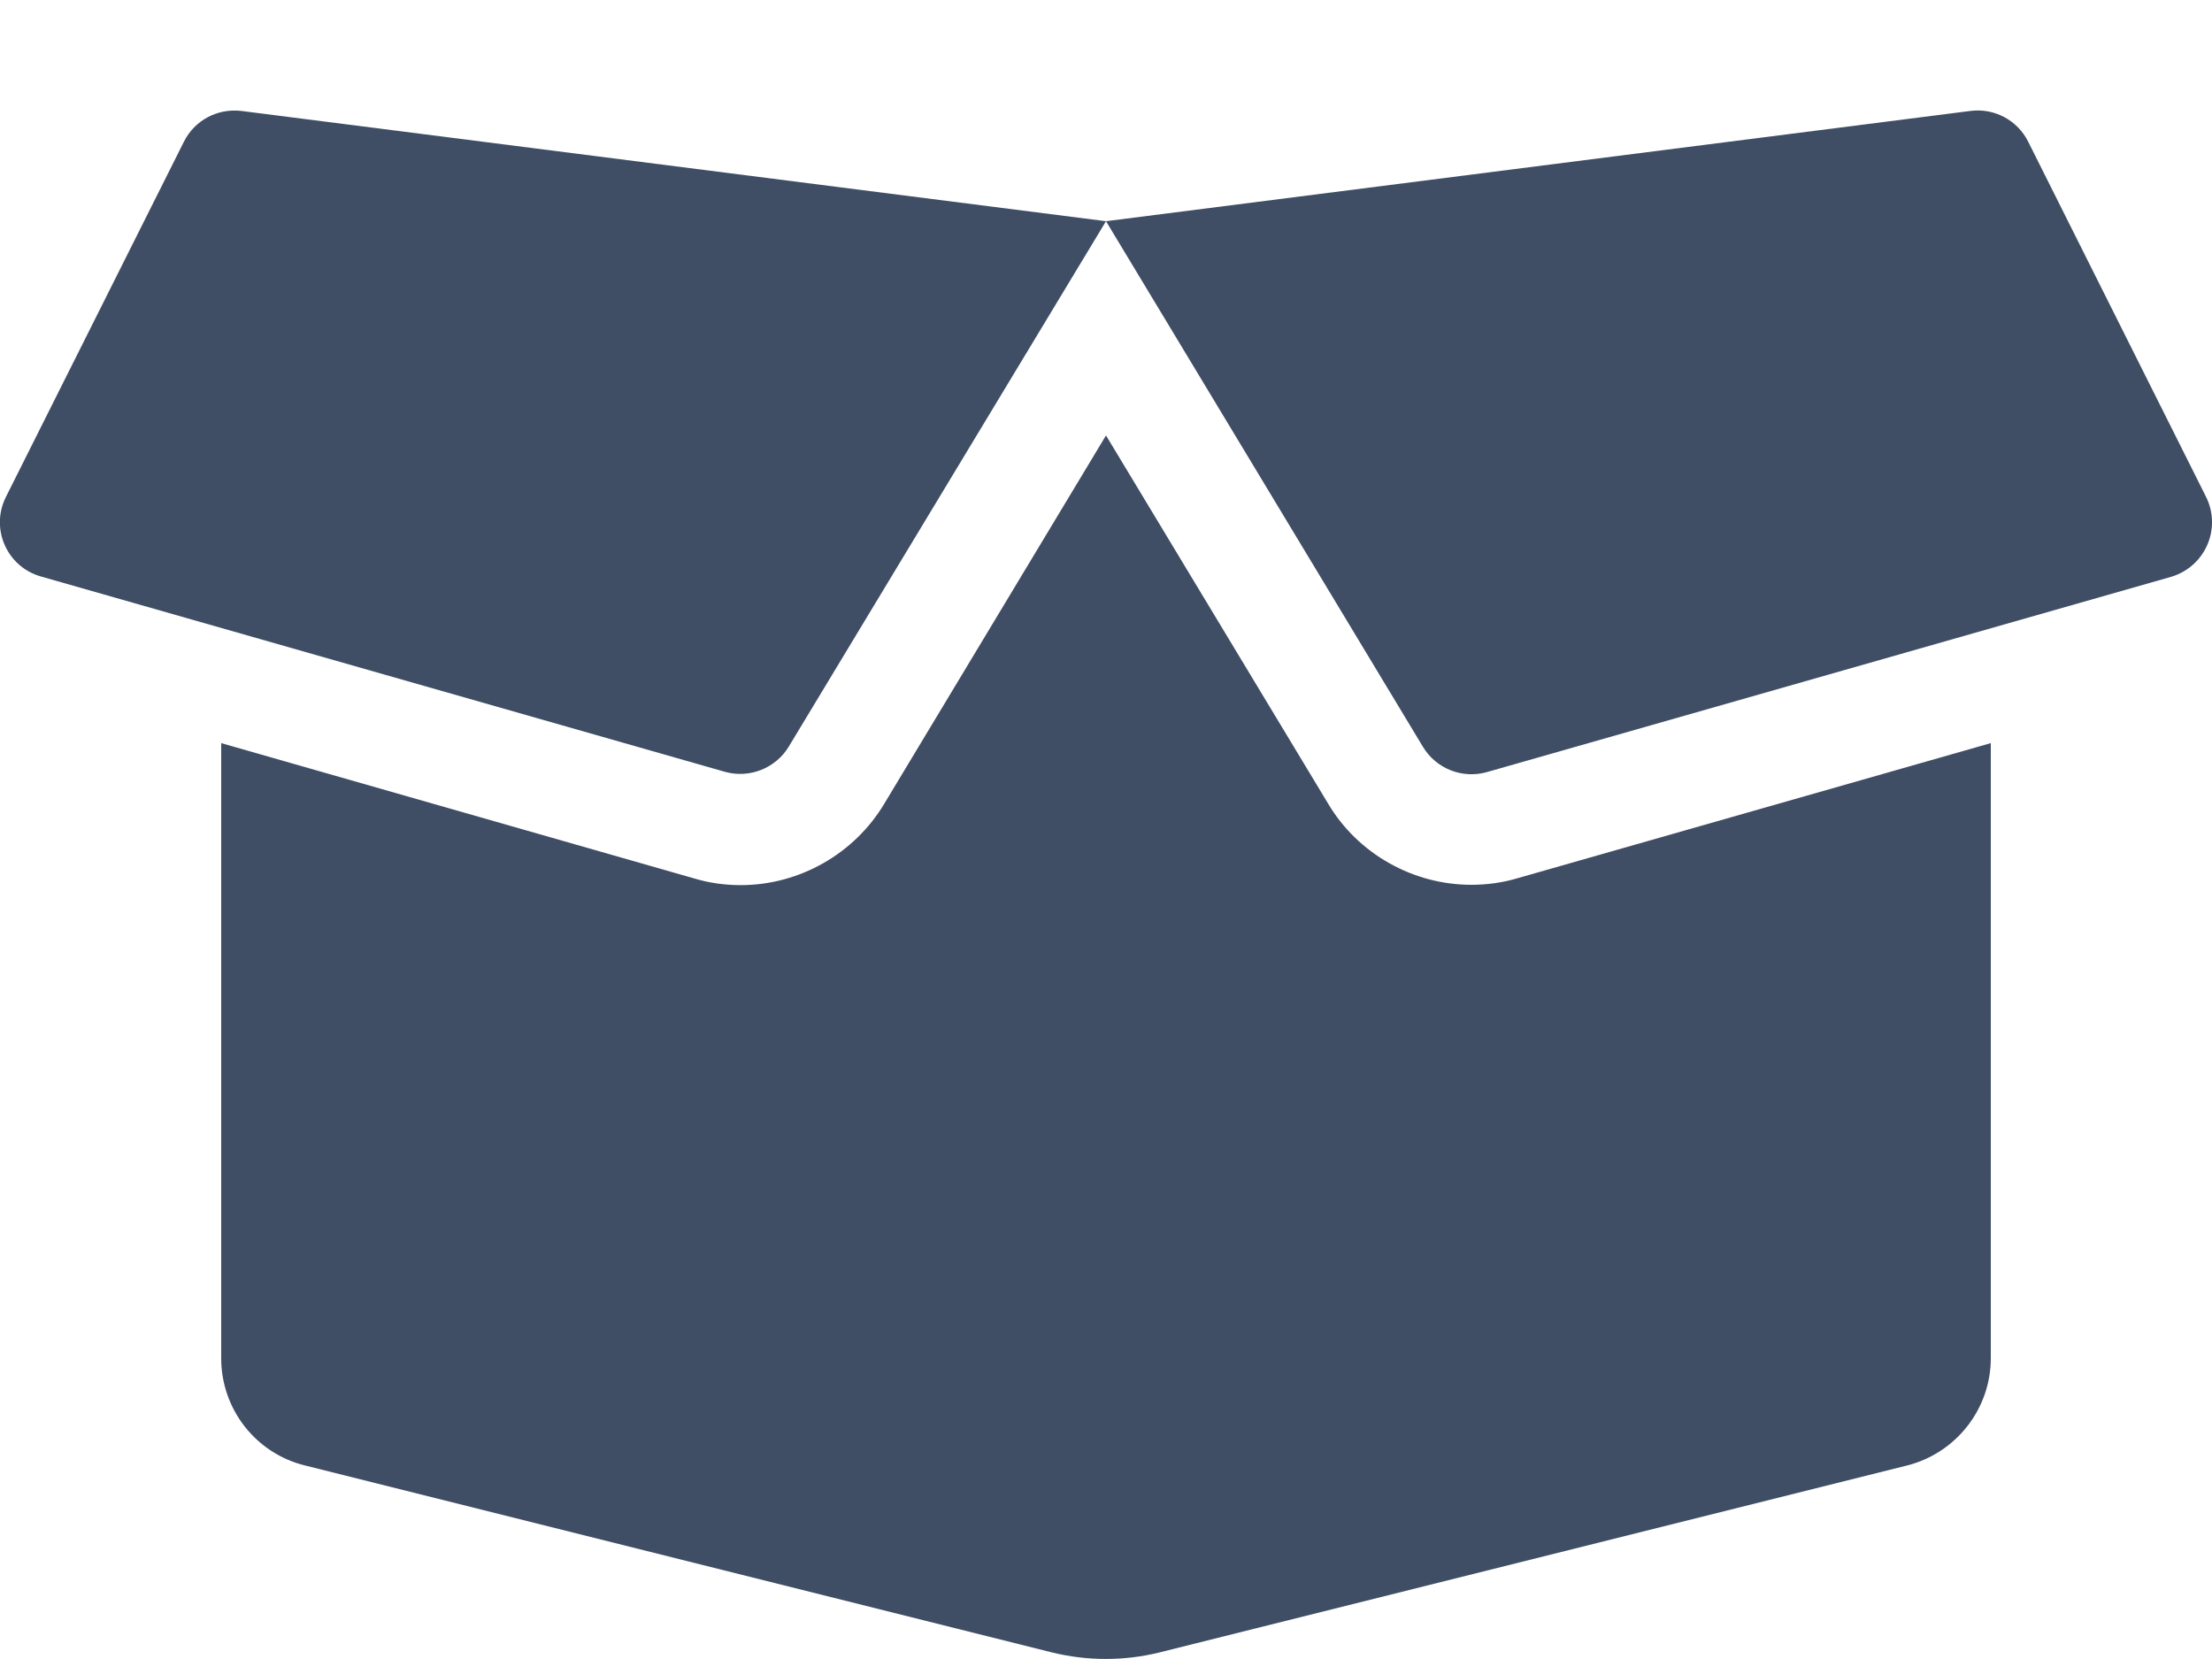
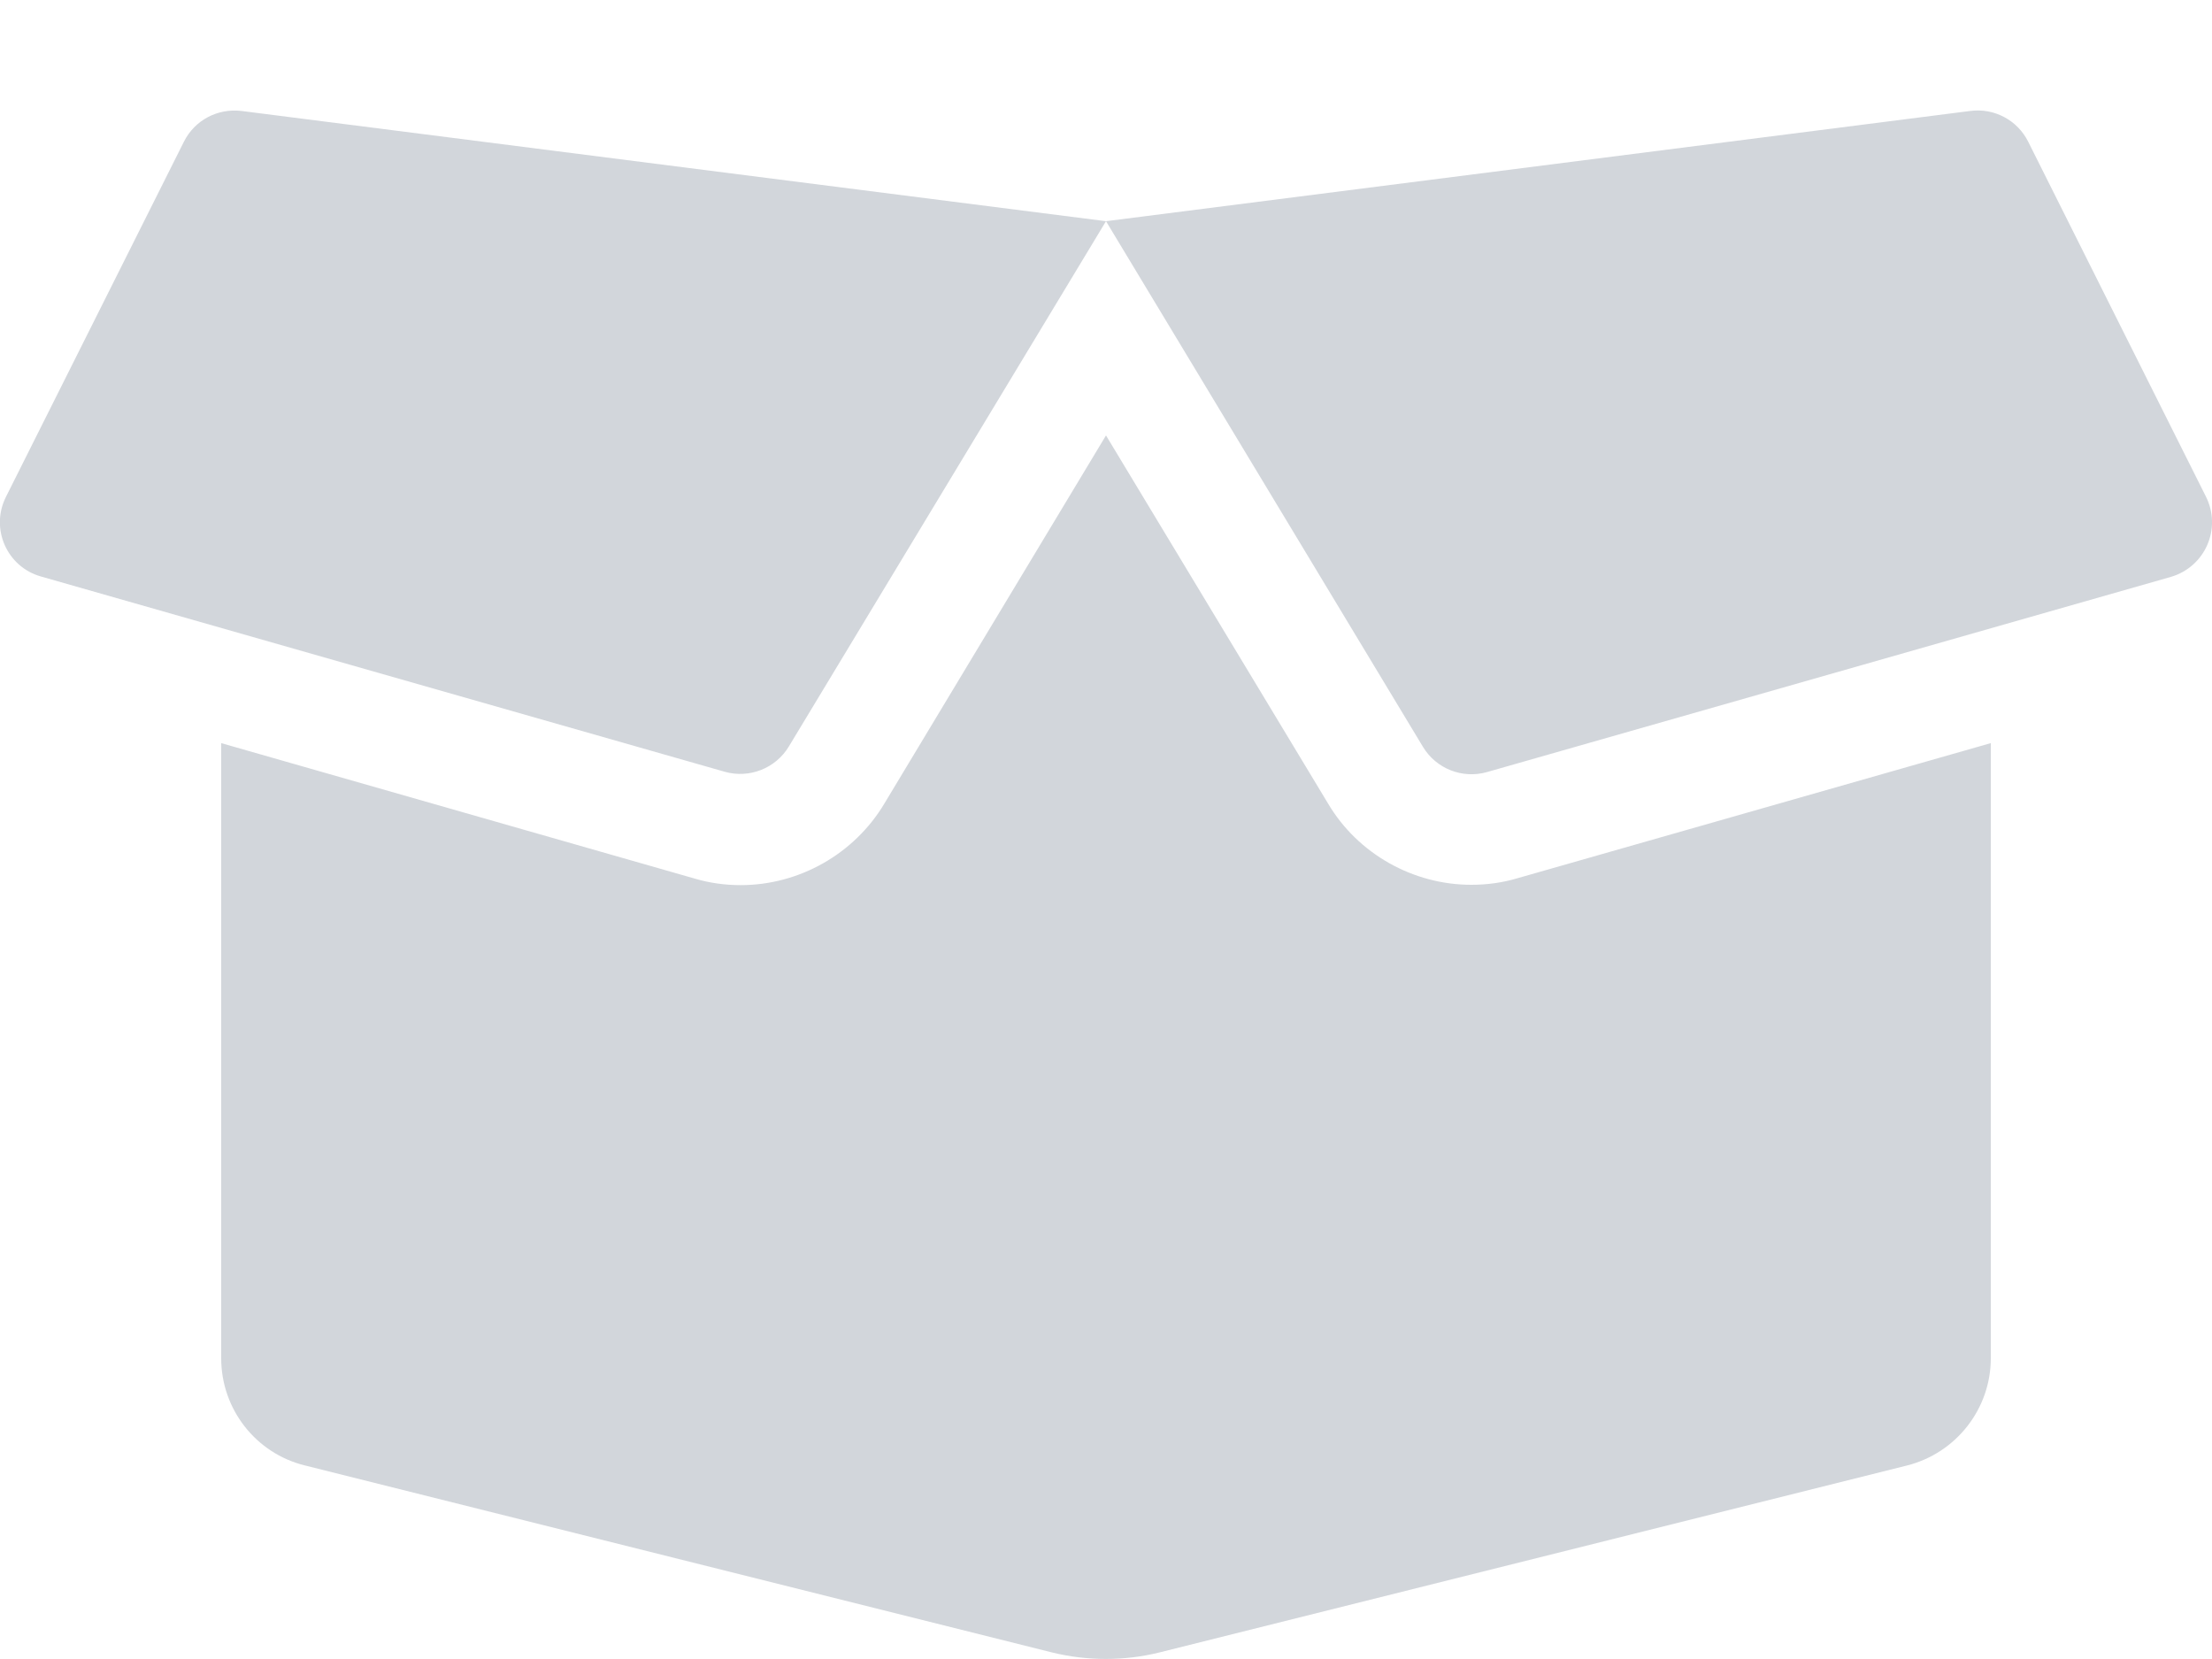
<svg xmlns="http://www.w3.org/2000/svg" width="20" height="15" viewBox="0 0 20 15" fill="none">
-   <path d="M13.303 8C12.775 8 12.278 7.719 12.01 7.269L10 3.937L7.994 7.269C7.722 7.722 7.225 8.003 6.697 8.003C6.557 8.003 6.416 7.984 6.282 7.944L2 6.719V12.281C2 12.741 2.313 13.141 2.757 13.25L9.513 14.941C9.832 15.019 10.166 15.019 10.482 14.941L17.244 13.25C17.688 13.137 18 12.737 18 12.281V6.719L13.719 7.941C13.585 7.981 13.444 8 13.303 8ZM19.947 4.494L18.338 1.281C18.241 1.087 18.032 0.975 17.816 1.003L10 2L12.866 6.753C12.985 6.95 13.222 7.044 13.444 6.981L19.628 5.216C19.938 5.125 20.088 4.781 19.947 4.494ZM1.663 1.281L0.053 4.494C-0.09 4.781 0.063 5.125 0.369 5.212L6.553 6.978C6.775 7.041 7.013 6.947 7.132 6.75L10 2L2.182 1.003C1.966 0.978 1.76 1.087 1.663 1.281Z" fill="#3F4E65" />
+   <path d="M13.303 8C12.775 8 12.278 7.719 12.01 7.269L10 3.937L7.994 7.269C7.722 7.722 7.225 8.003 6.697 8.003C6.557 8.003 6.416 7.984 6.282 7.944L2 6.719V12.281C2 12.741 2.313 13.141 2.757 13.25L9.513 14.941C9.832 15.019 10.166 15.019 10.482 14.941L17.244 13.25C17.688 13.137 18 12.737 18 12.281V6.719L13.719 7.941C13.585 7.981 13.444 8 13.303 8ZM19.947 4.494L18.338 1.281C18.241 1.087 18.032 0.975 17.816 1.003L10 2L12.866 6.753C12.985 6.95 13.222 7.044 13.444 6.981L19.628 5.216C19.938 5.125 20.088 4.781 19.947 4.494ZM1.663 1.281L0.053 4.494C-0.09 4.781 0.063 5.125 0.369 5.212L6.553 6.978C6.775 7.041 7.013 6.947 7.132 6.75L10 2L2.182 1.003C1.966 0.978 1.76 1.087 1.663 1.281Z" fill="#D2D6DB" />
</svg>
